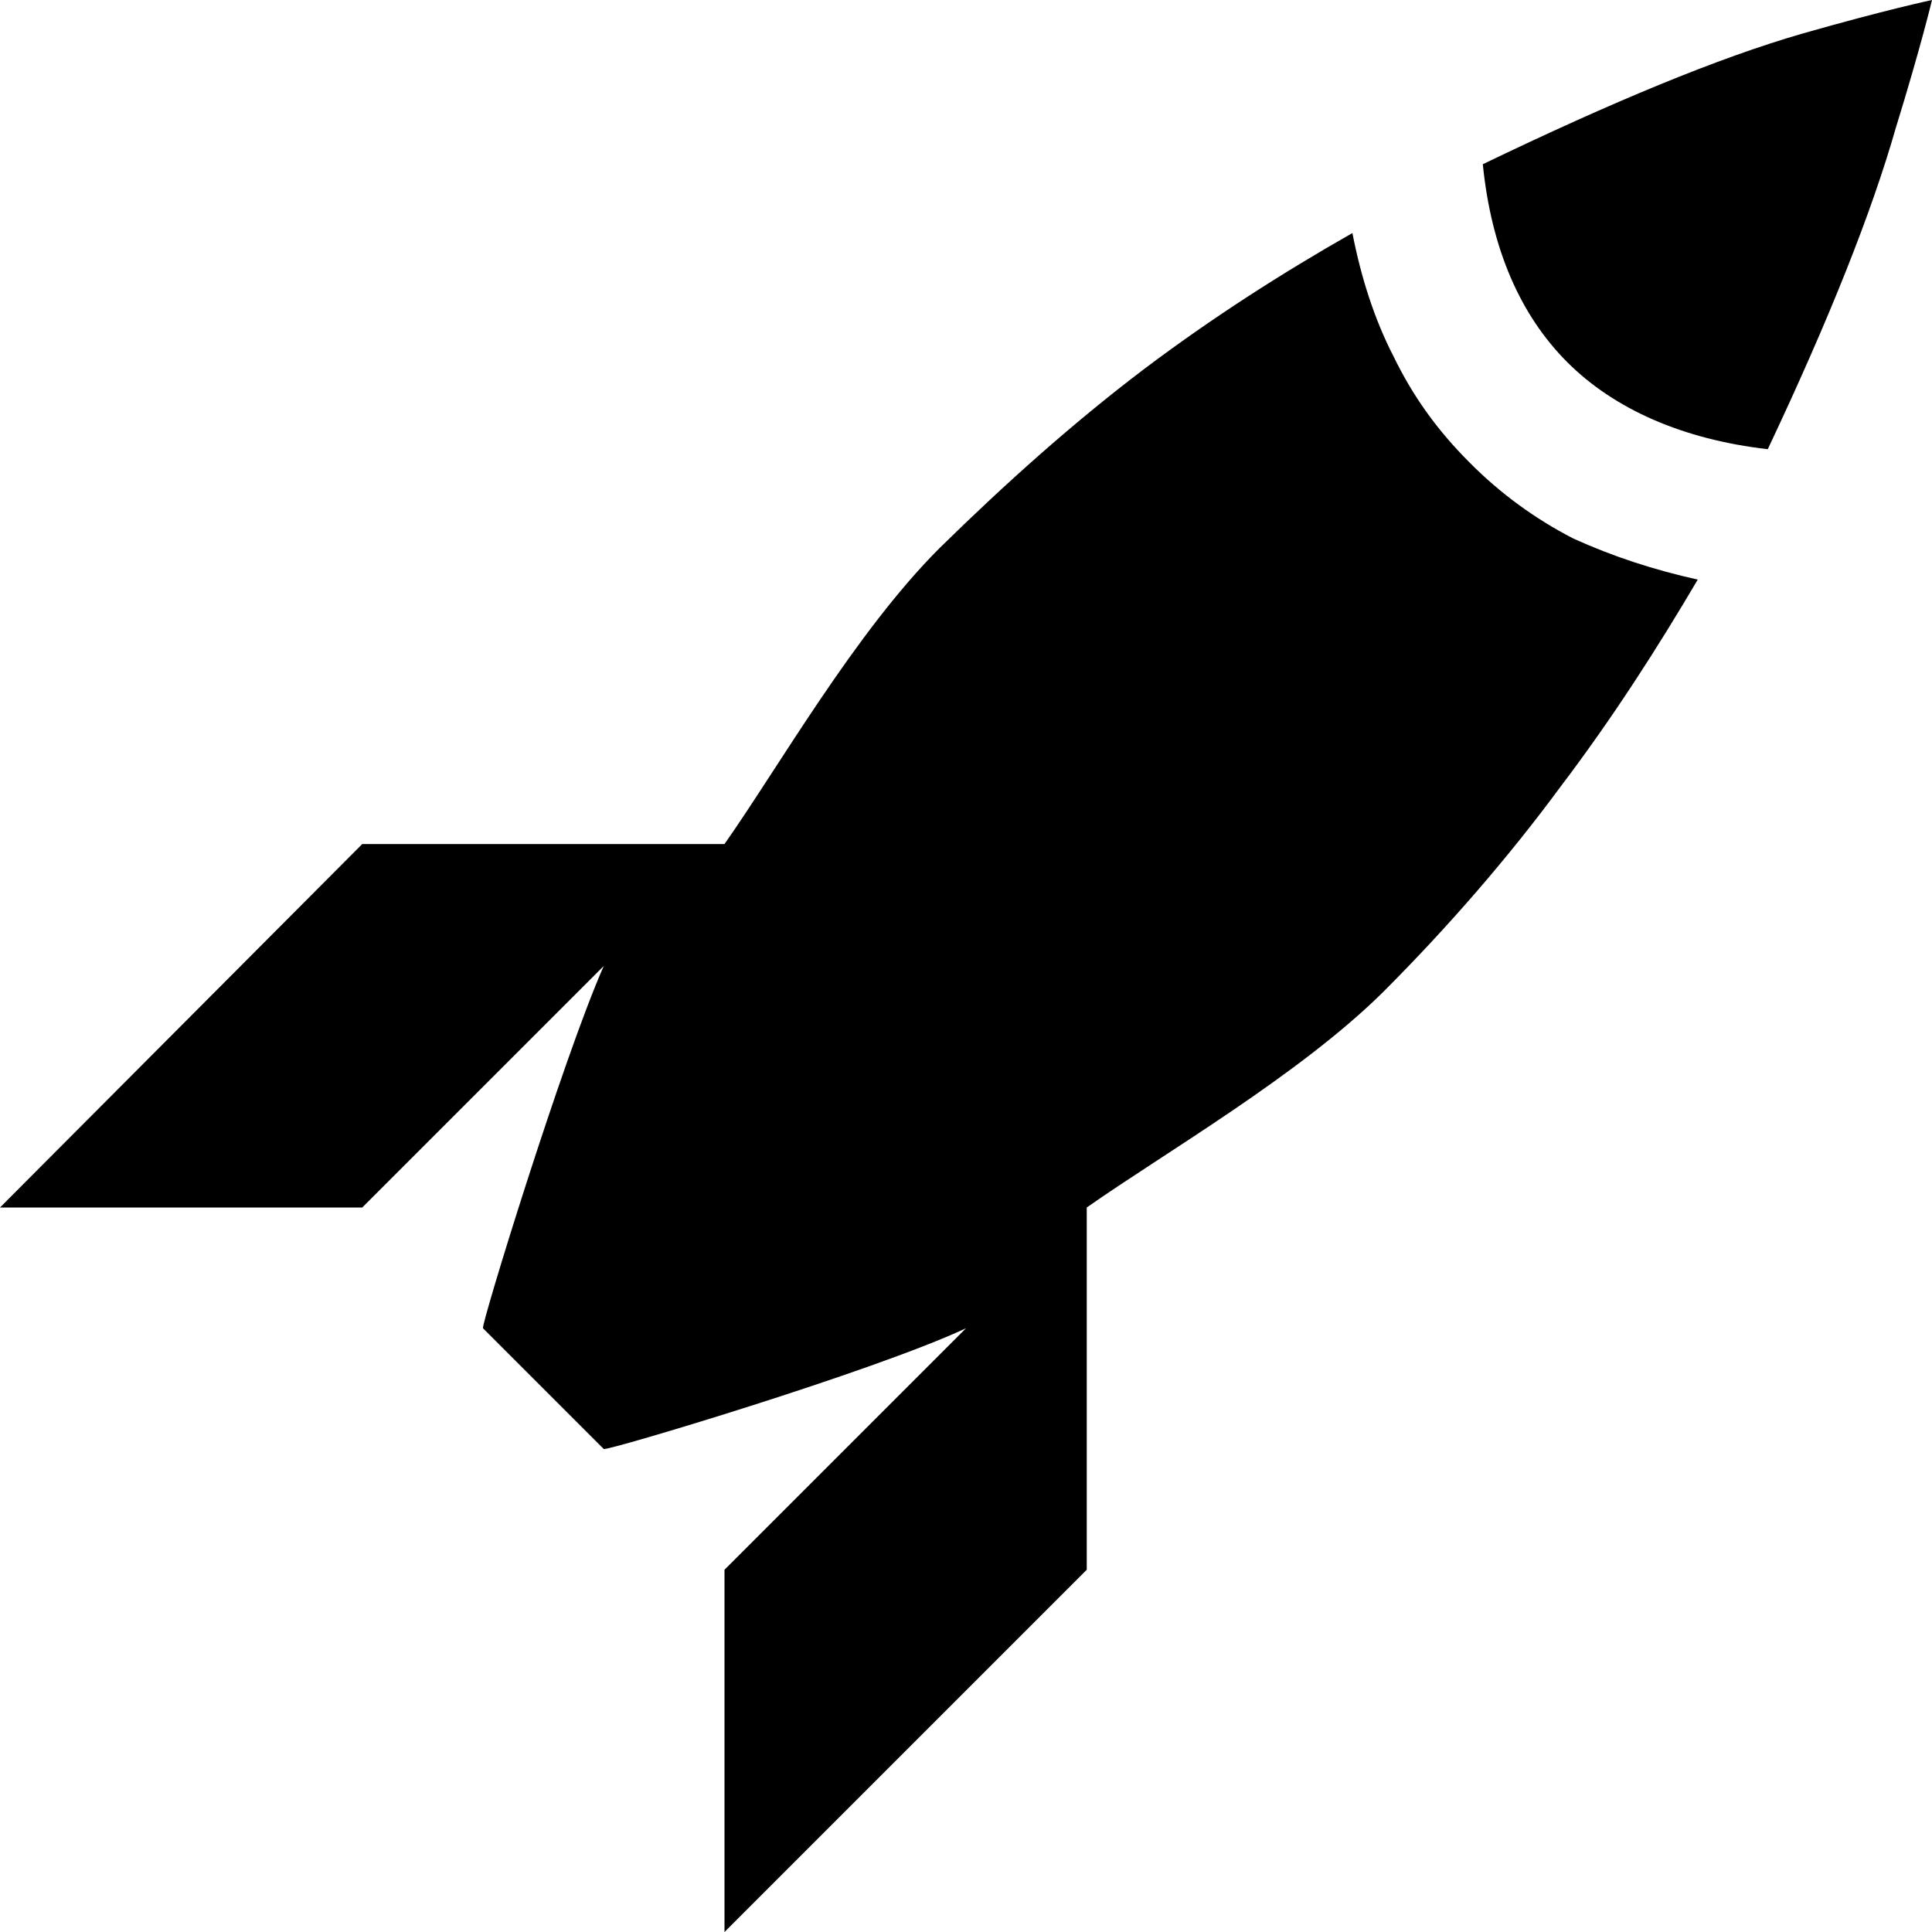
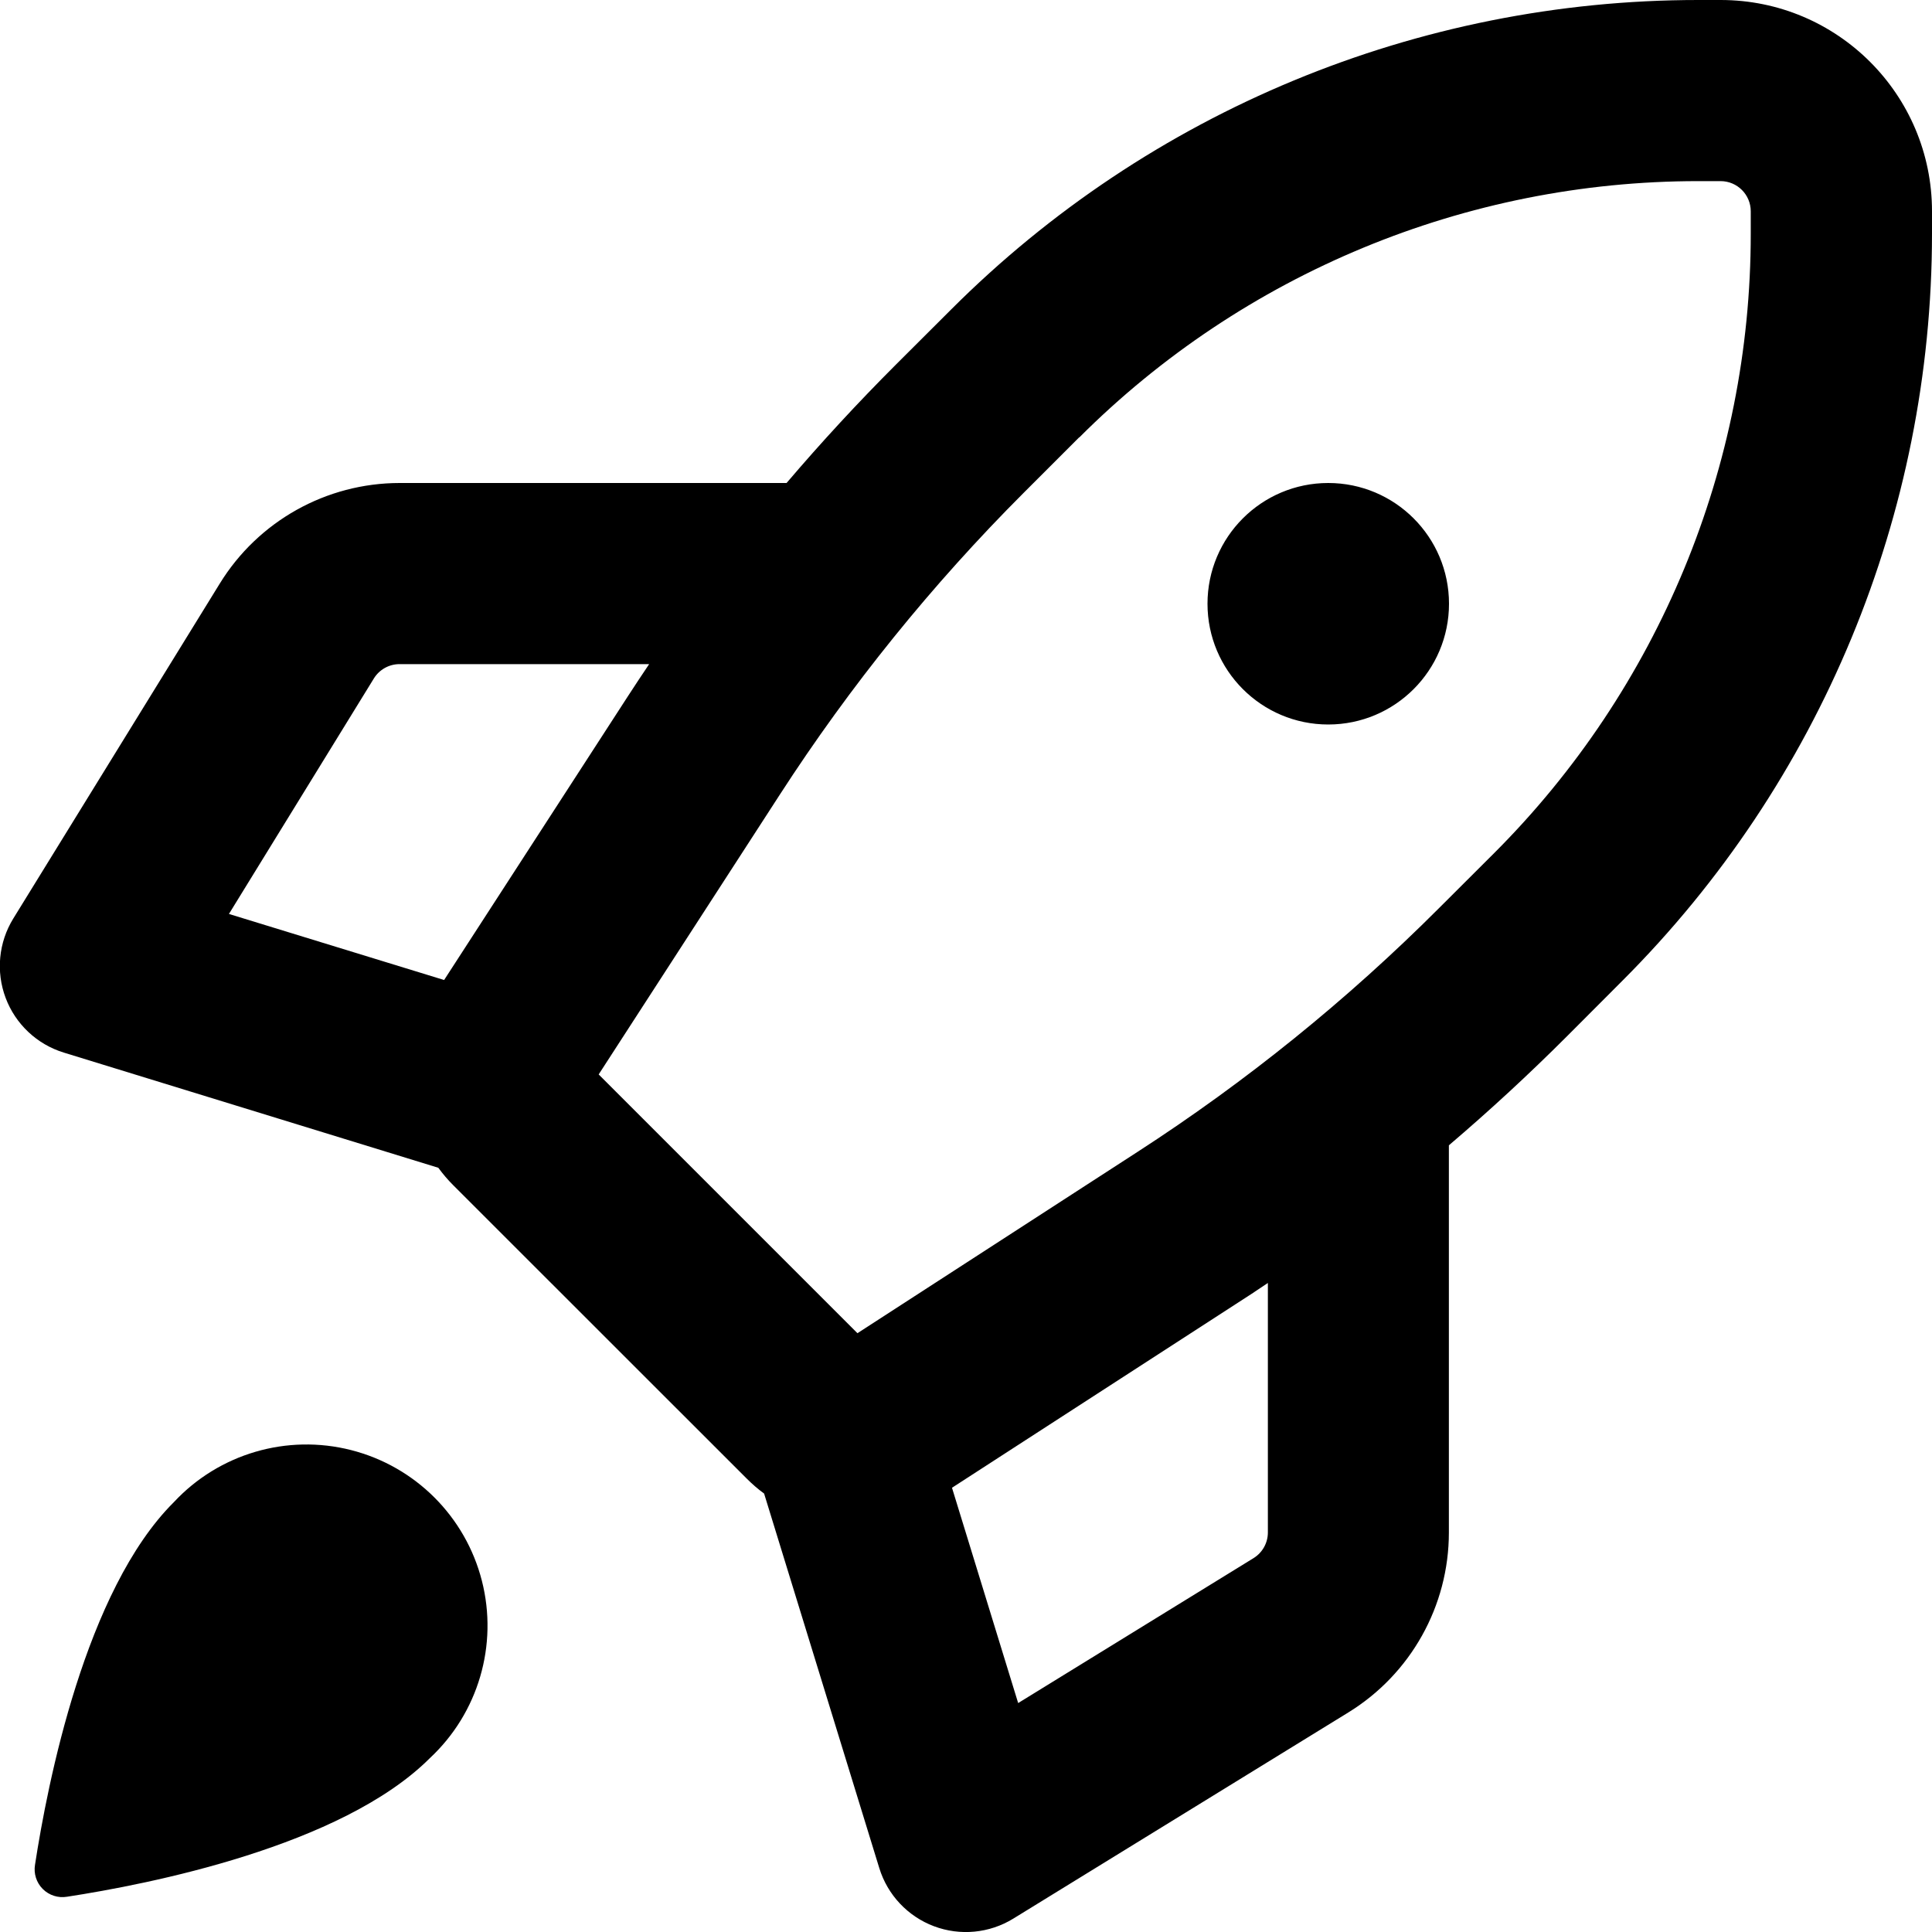
<svg viewBox="0 0 16 16" class="svg octicon-rocket" width="16" height="16" aria-hidden="true">
-   <path fill-rule="evenodd" d="M12.17 3.83c-.27-.27-.47-.55-.63-.88-.16-.31-.27-.66-.34-1.02-.58.33-1.16.7-1.73 1.13-.58.44-1.14.94-1.69 1.48-.7.7-1.33 1.81-1.78 2.45H3L0 10h3l2-2c-.34.77-1.02 2.98-1 3l1 1c.02.02 2.23-.64 3-1l-2 2v3l3-3v-3c.64-.45 1.75-1.09 2.45-1.78.55-.55 1.05-1.13 1.47-1.7.44-.58.81-1.16 1.14-1.72-.36-.08-.7-.19-1.03-.34a3.39 3.39 0 01-.86-.63zM16 0s-.09.38-.3 1.06c-.2.7-.55 1.58-1.06 2.66-.7-.08-1.27-.33-1.66-.72-.39-.39-.63-.94-.7-1.64C13.36.84 14.23.48 14.92.28 15.62.08 16 0 16 0z" />
+   <path fill-rule="evenodd" d="M14.064 0a8.75 8.75 0 00-6.187 2.563l-.459.458c-.314.314-.616.641-.904.979H3.31a1.75 1.75 0 00-1.49.833L.11 7.607a.75.75 0 00.418 1.11l3.102.954c.037.051.079.1.124.145l2.429 2.428c.046.046.094.088.145.125l.954 3.102a.75.75 0 001.11.418l2.774-1.707a1.75 1.75 0 00.833-1.49V9.485c.338-.288.665-.59.979-.904l.458-.459A8.75 8.75 0 0016 1.936V1.75A1.75 1.75 0 0014.25 0h-.186zM10.5 10.625c-.088.06-.177.118-.266.175l-2.35 1.521.548 1.783 1.949-1.2a.25.25 0 00.119-.213v-2.066zM3.678 8.116L5.2 5.766c.058-.09.117-.178.176-.266H3.309a.25.25 0 00-.213.119l-1.2 1.95 1.782.547zm5.26-4.493A7.25 7.25 0 0114.063 1.5h.186a.25.25 0 01.25.25v.186a7.25 7.25 0 01-2.123 5.127l-.459.458a15.21 15.21 0 01-2.499 2.02l-2.317 1.5-2.143-2.143 1.5-2.317a15.25 15.25 0 012.02-2.5l.458-.458h.002zM12 5a1 1 0 11-2 0 1 1 0 012 0zm-8.44 9.56a1.5 1.5 0 10-2.12-2.12c-.734.73-1.047 2.332-1.15 3.003a.23.23 0 00.265.265c.671-.103 2.273-.416 3.005-1.148z" />
</svg>
